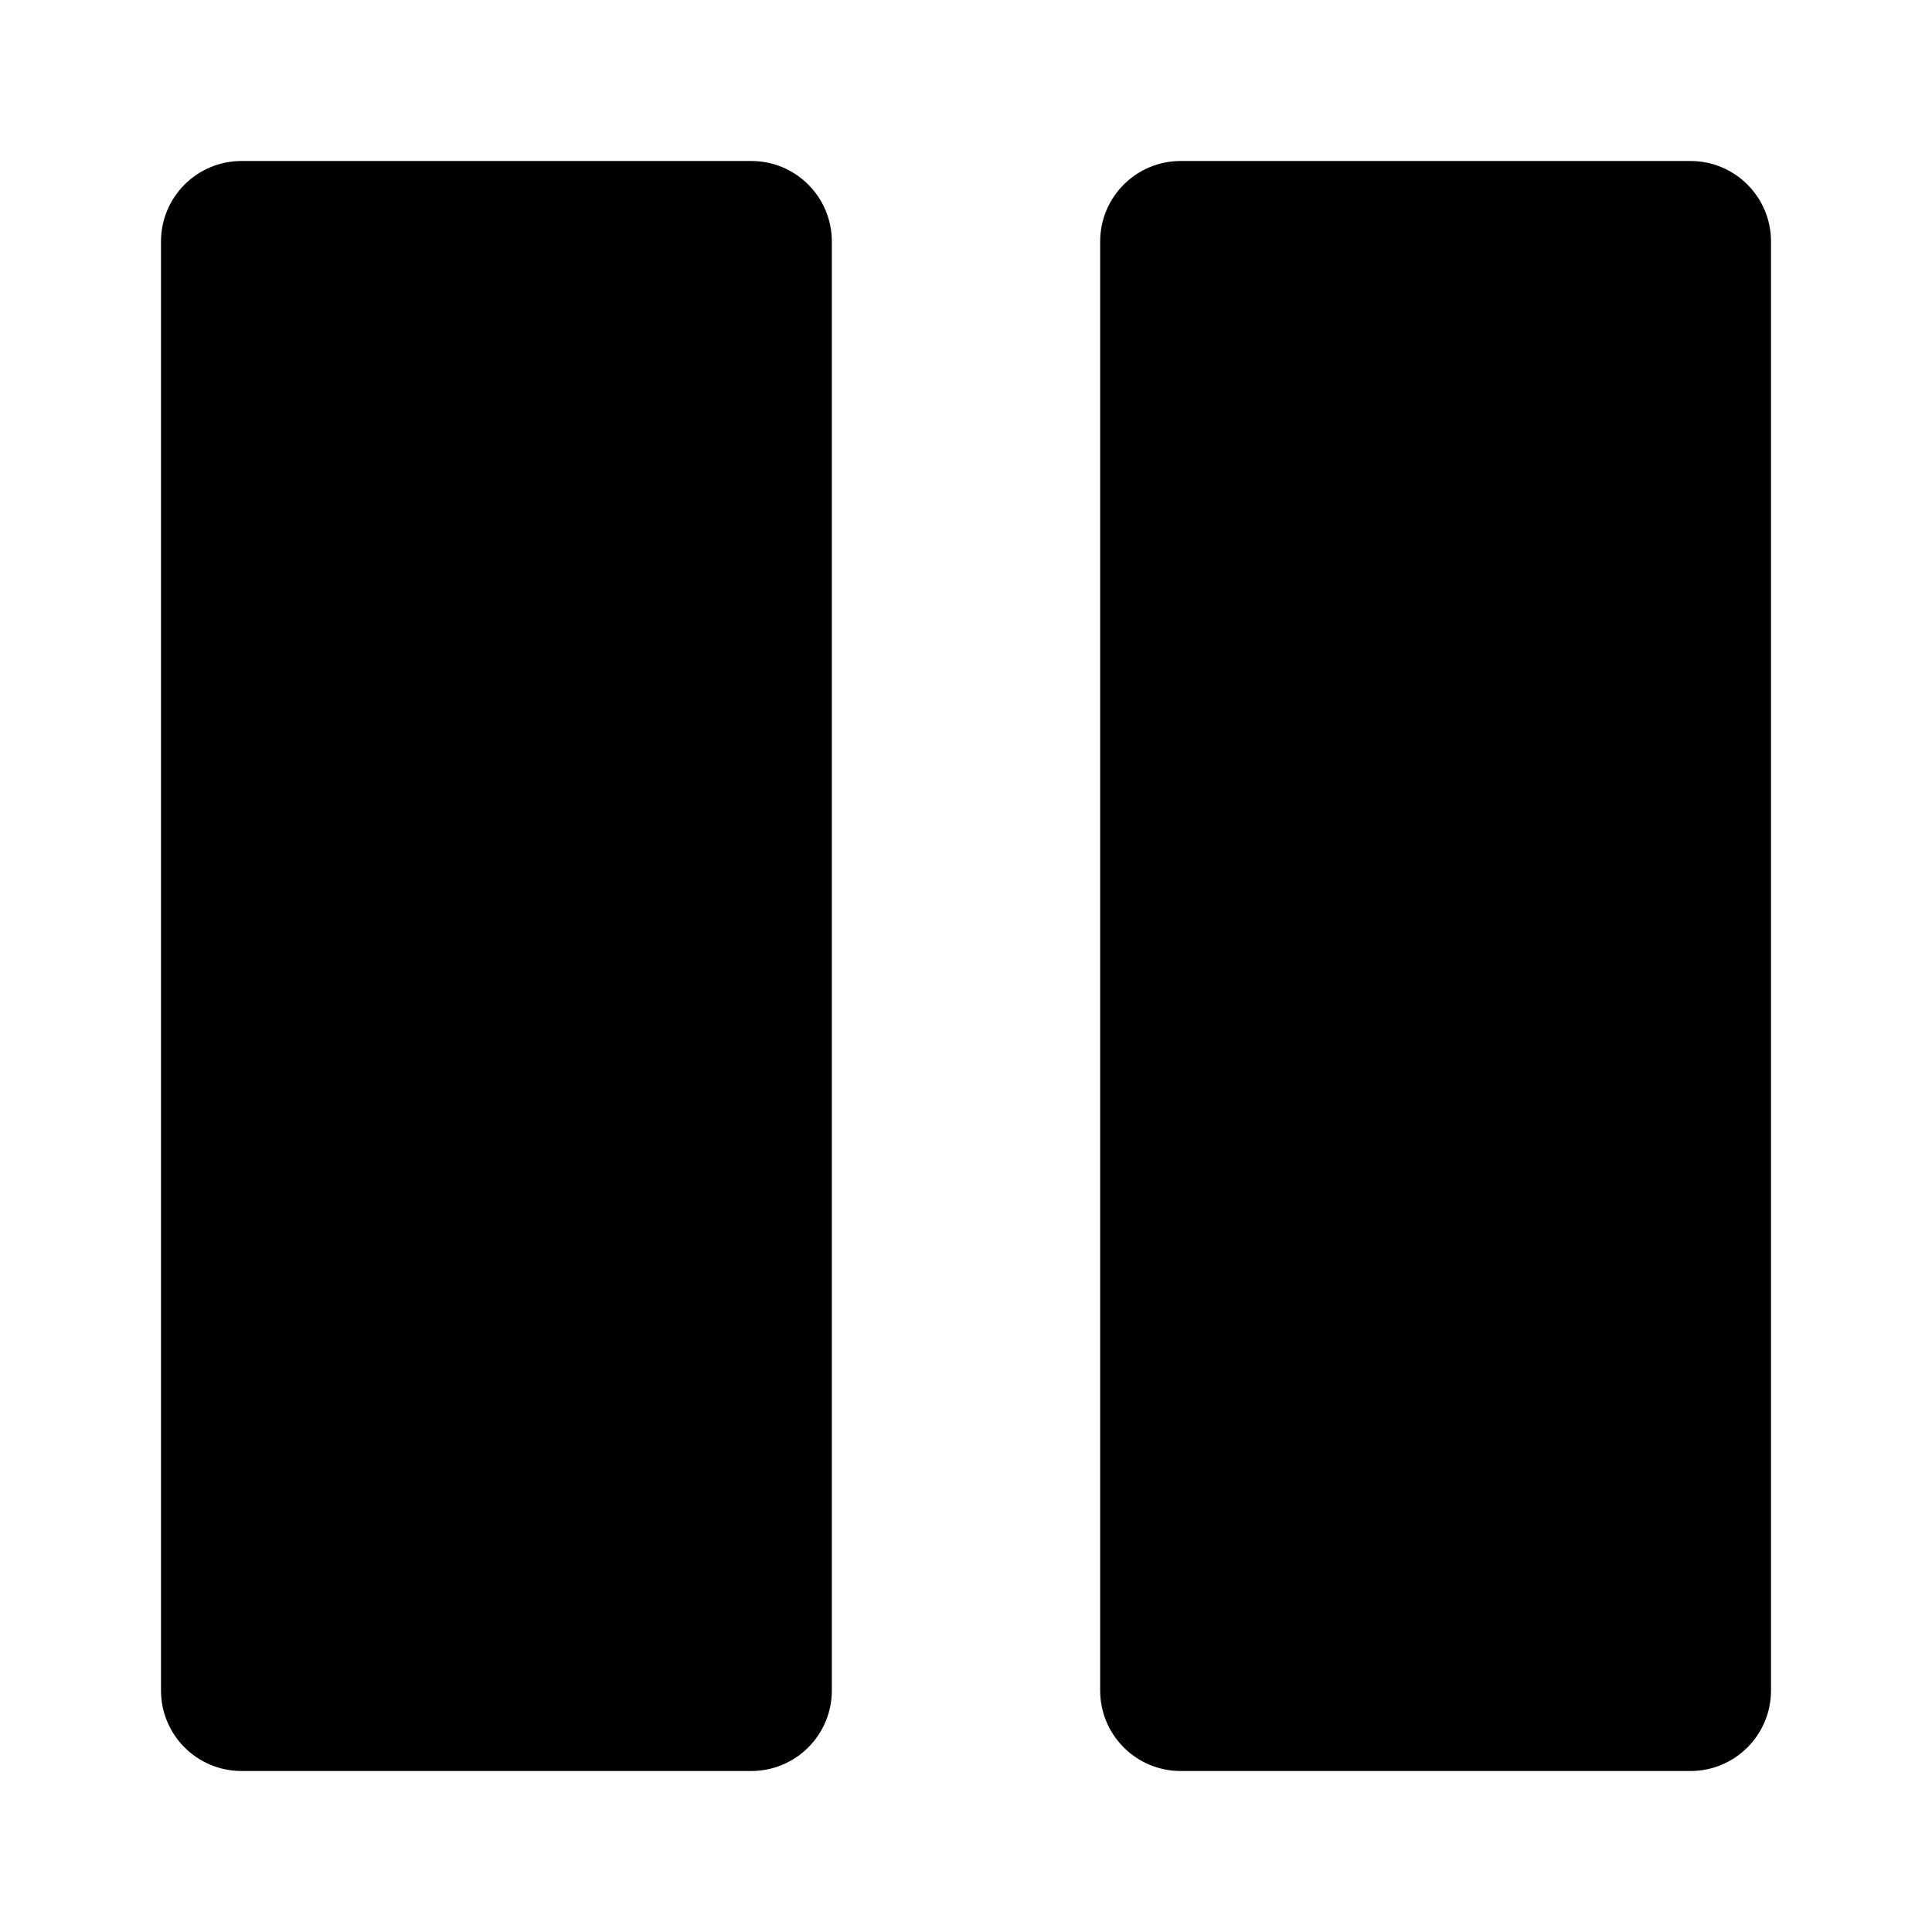
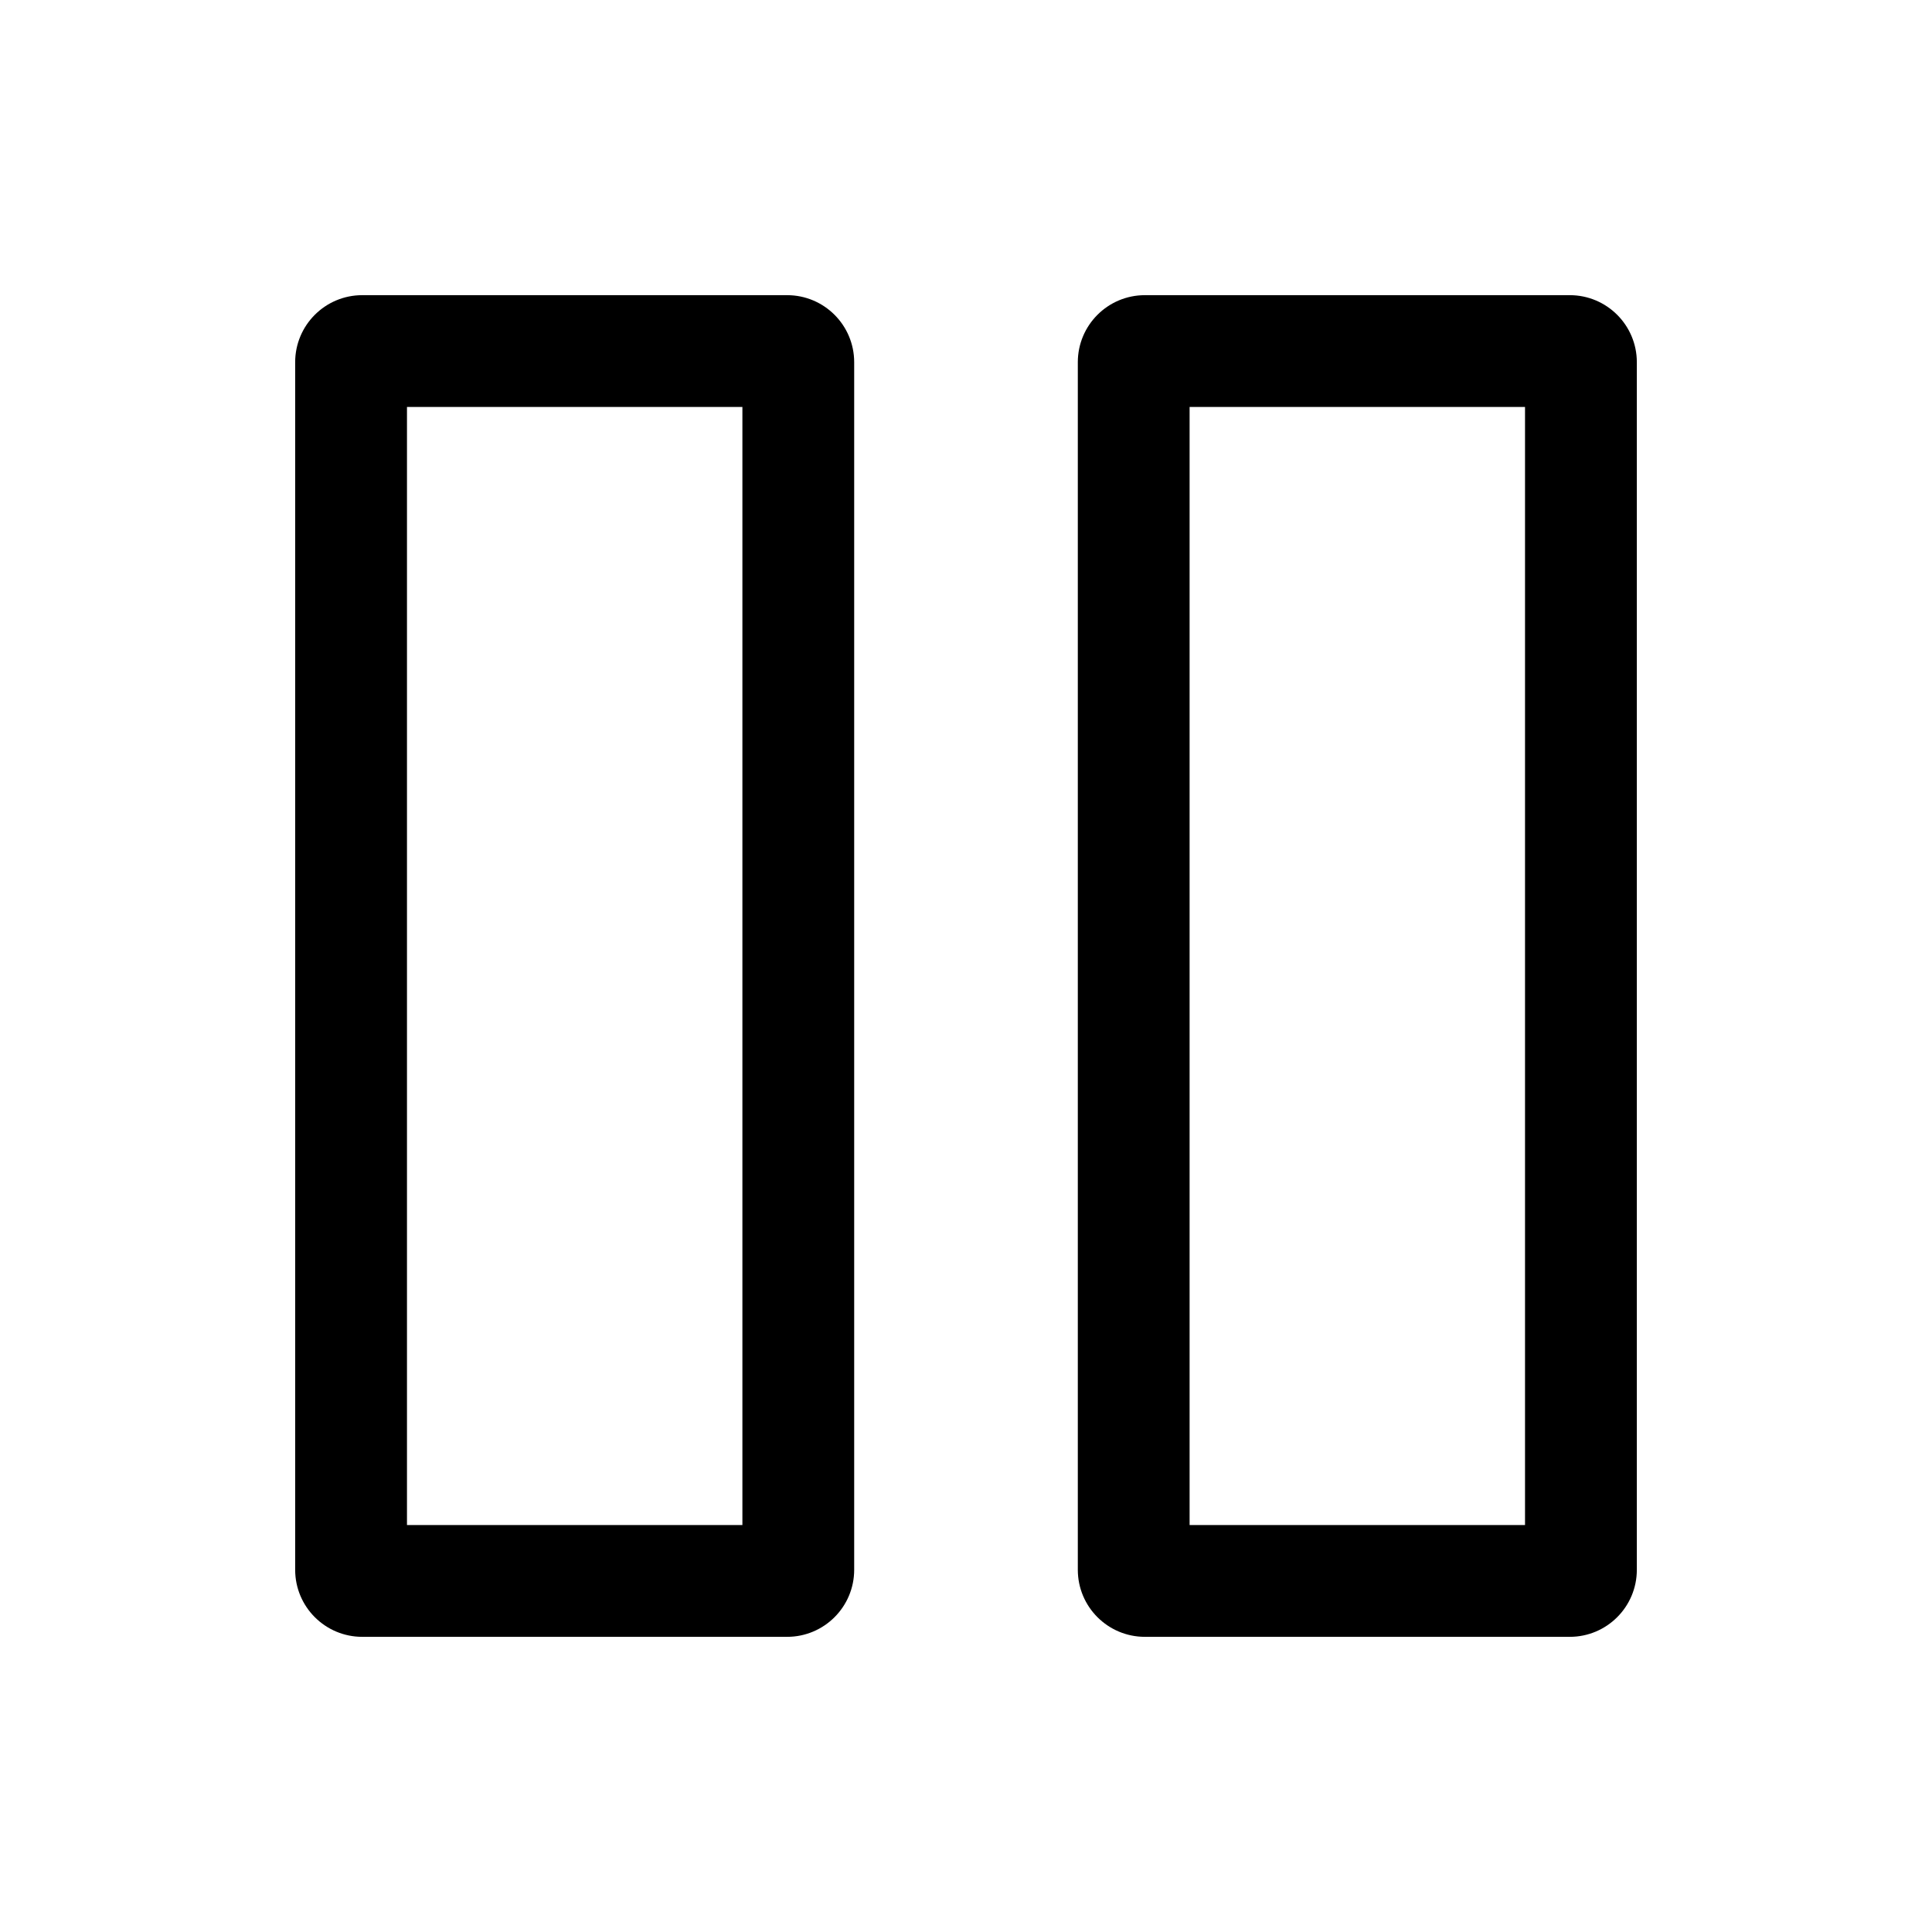
<svg xmlns="http://www.w3.org/2000/svg" width="100%" height="100%" viewBox="0 0 72 72" version="1.1" xml:space="preserve" style="fill-rule:evenodd;clip-rule:evenodd;stroke-linejoin:round;stroke-miterlimit:2;">
  <rect id="task_pause" x="0" y="-0" width="72" height="72" style="fill:none;" />
-   <path d="M31,63C31,64.657 29.657,66 28,66C23.191,66 13.809,66 9,66C7.343,66 6,64.657 6,63C6,52.758 6,19.242 6,9C6,7.343 7.343,6 9,6C13.809,6 23.191,6 28,6C29.657,6 31,7.343 31,9C31,19.242 31,52.758 31,63ZM41,9C41,7.343 42.343,6 44,6C48.809,6 58.191,6 63,6C64.657,6 66,7.343 66,9C66,19.242 66,52.758 66,63C66,64.657 64.657,66 63,66C58.191,66 48.809,66 44,66C42.343,66 41,64.657 41,63C41,52.758 41,19.242 41,9Z" />
+   <path d="M31.833,58.5C31.833,59.881 30.714,61 29.333,61L13.5,61C12.119,61 11,59.881 11,58.5L11,13.5C11,12.119 12.119,11 13.5,11L29.333,11C30.714,11 31.833,12.119 31.833,13.5L31.833,58.5ZM15.167,56.833L27.667,56.833L27.667,15.167L15.167,15.167L15.167,56.833ZM40.167,13.5C40.167,12.119 41.286,11 42.667,11L58.5,11C59.881,11 61,12.119 61,13.5L61,58.5C61,59.881 59.881,61 58.5,61L42.667,61C41.286,61 40.167,59.881 40.167,58.5L40.167,13.5ZM44.333,56.833L56.833,56.833L56.833,15.167L44.333,15.167L44.333,56.833Z" />
</svg>
